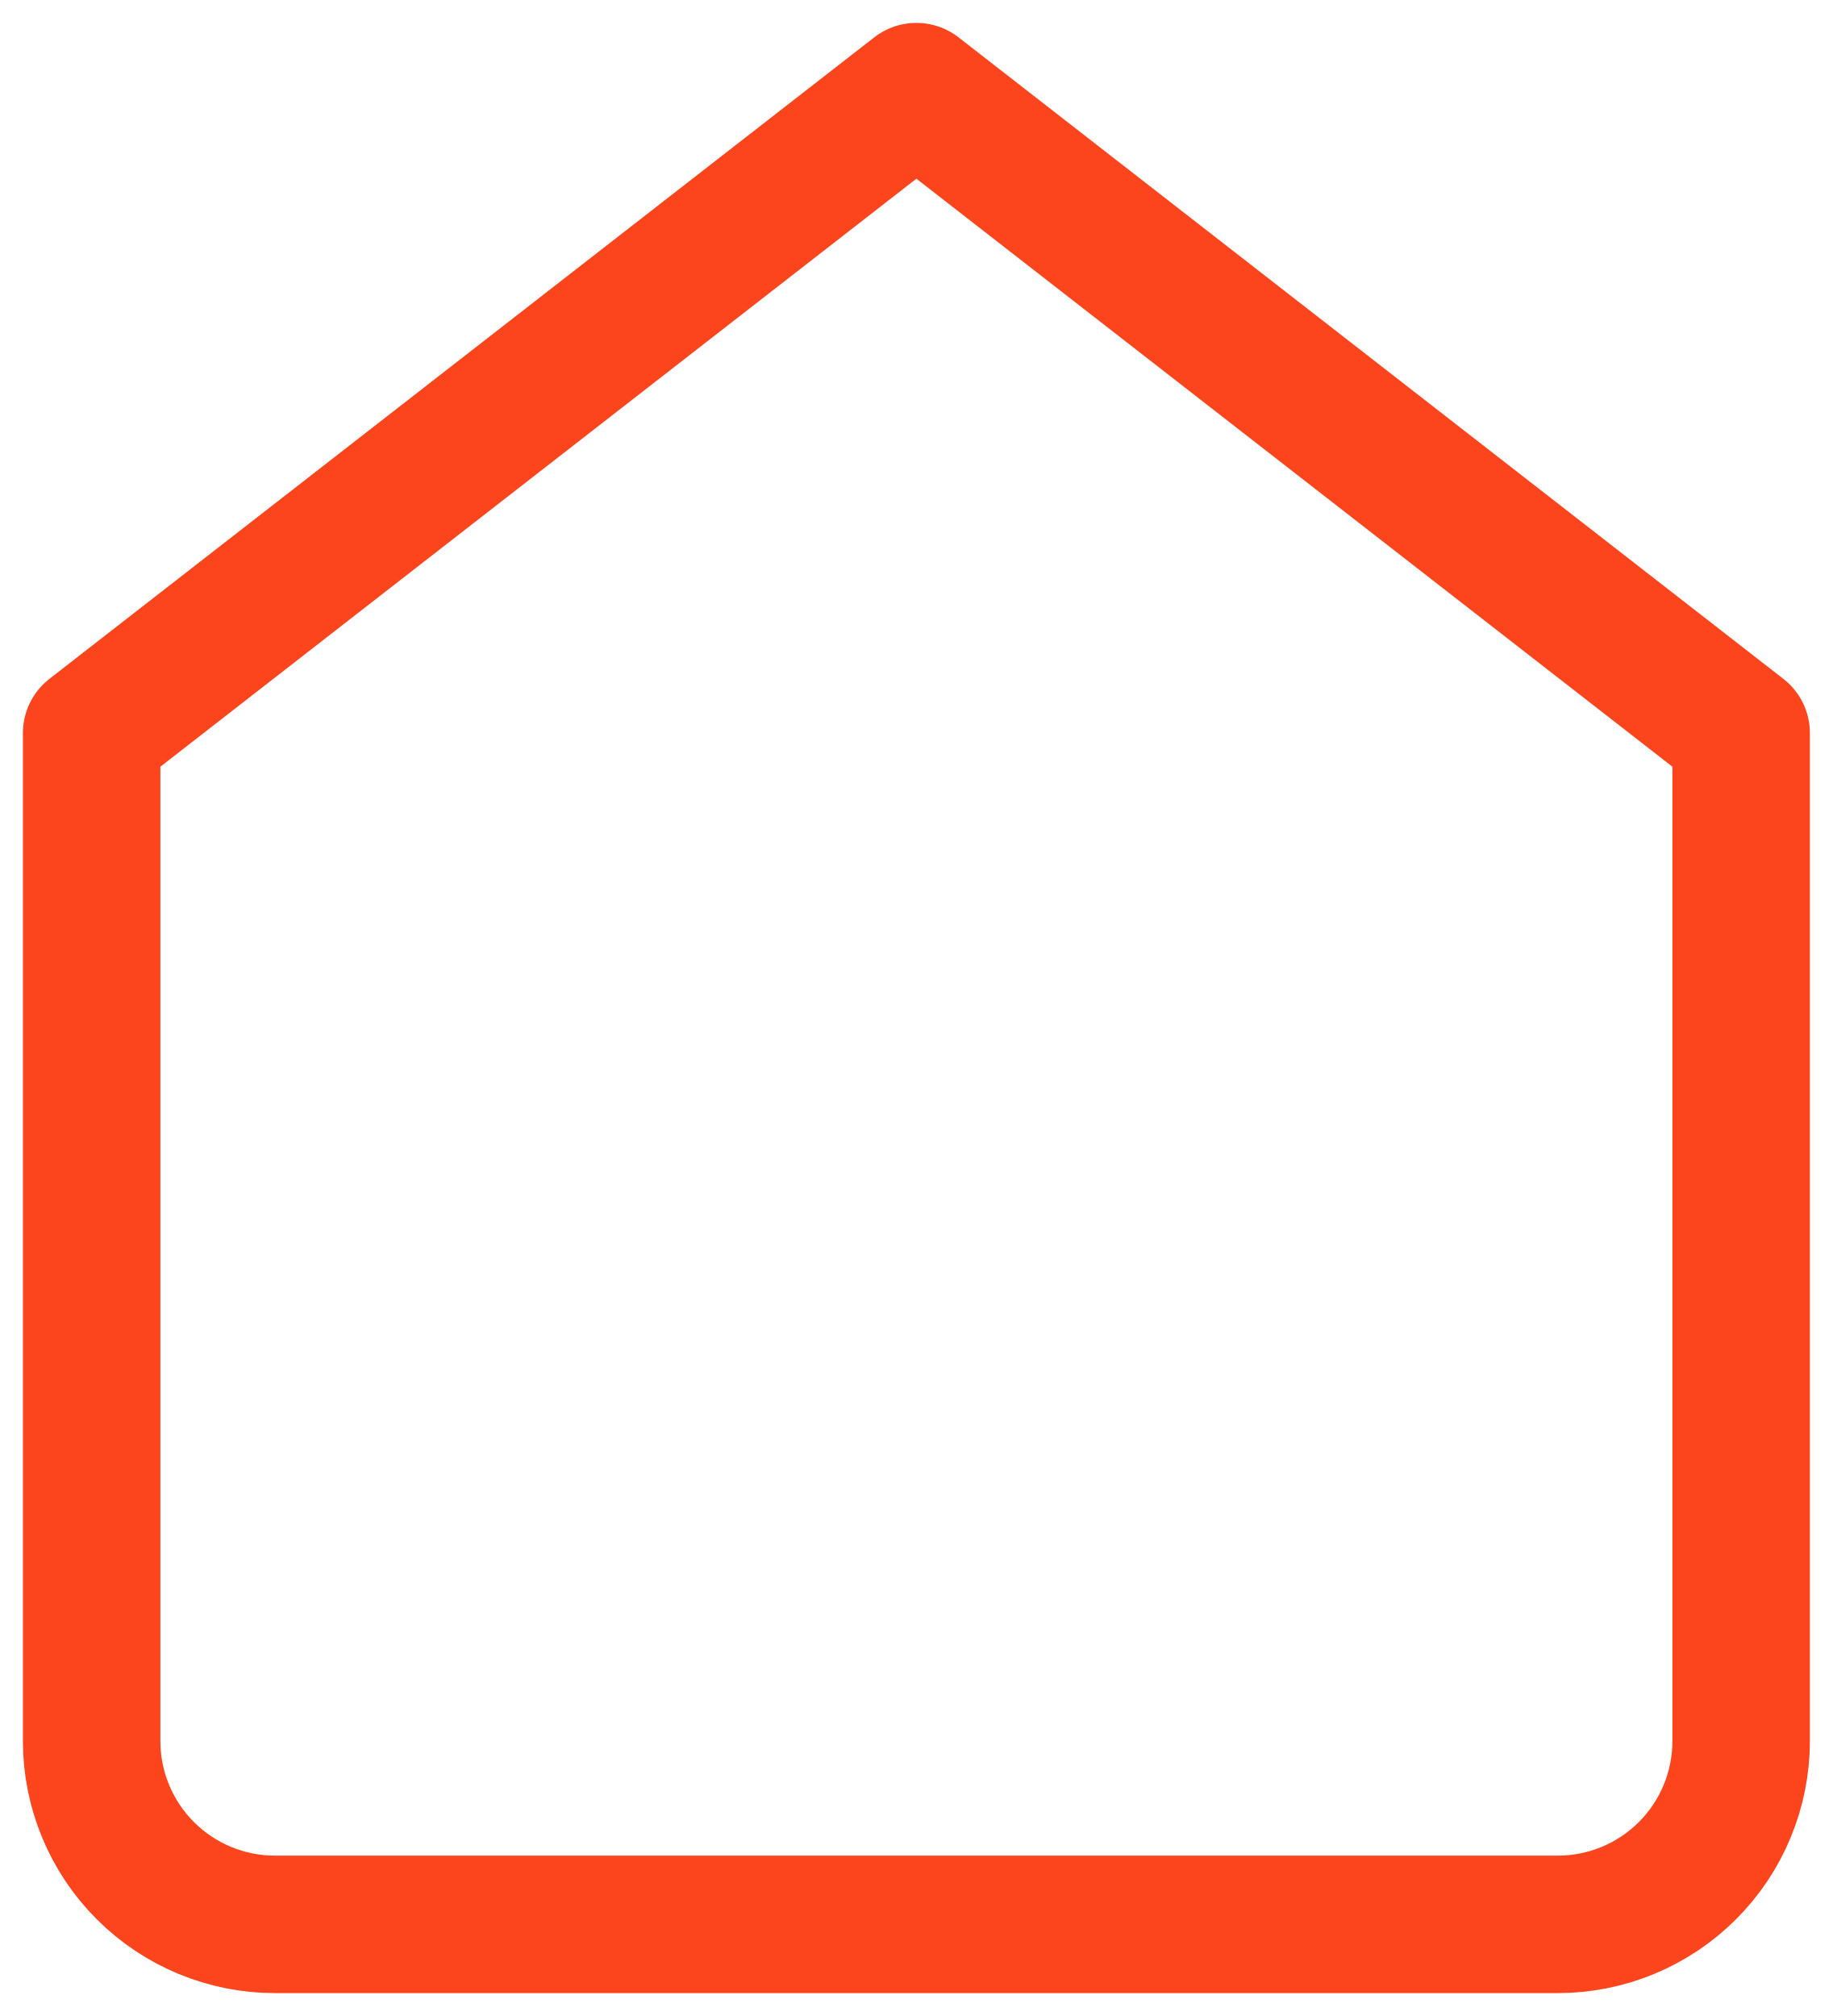
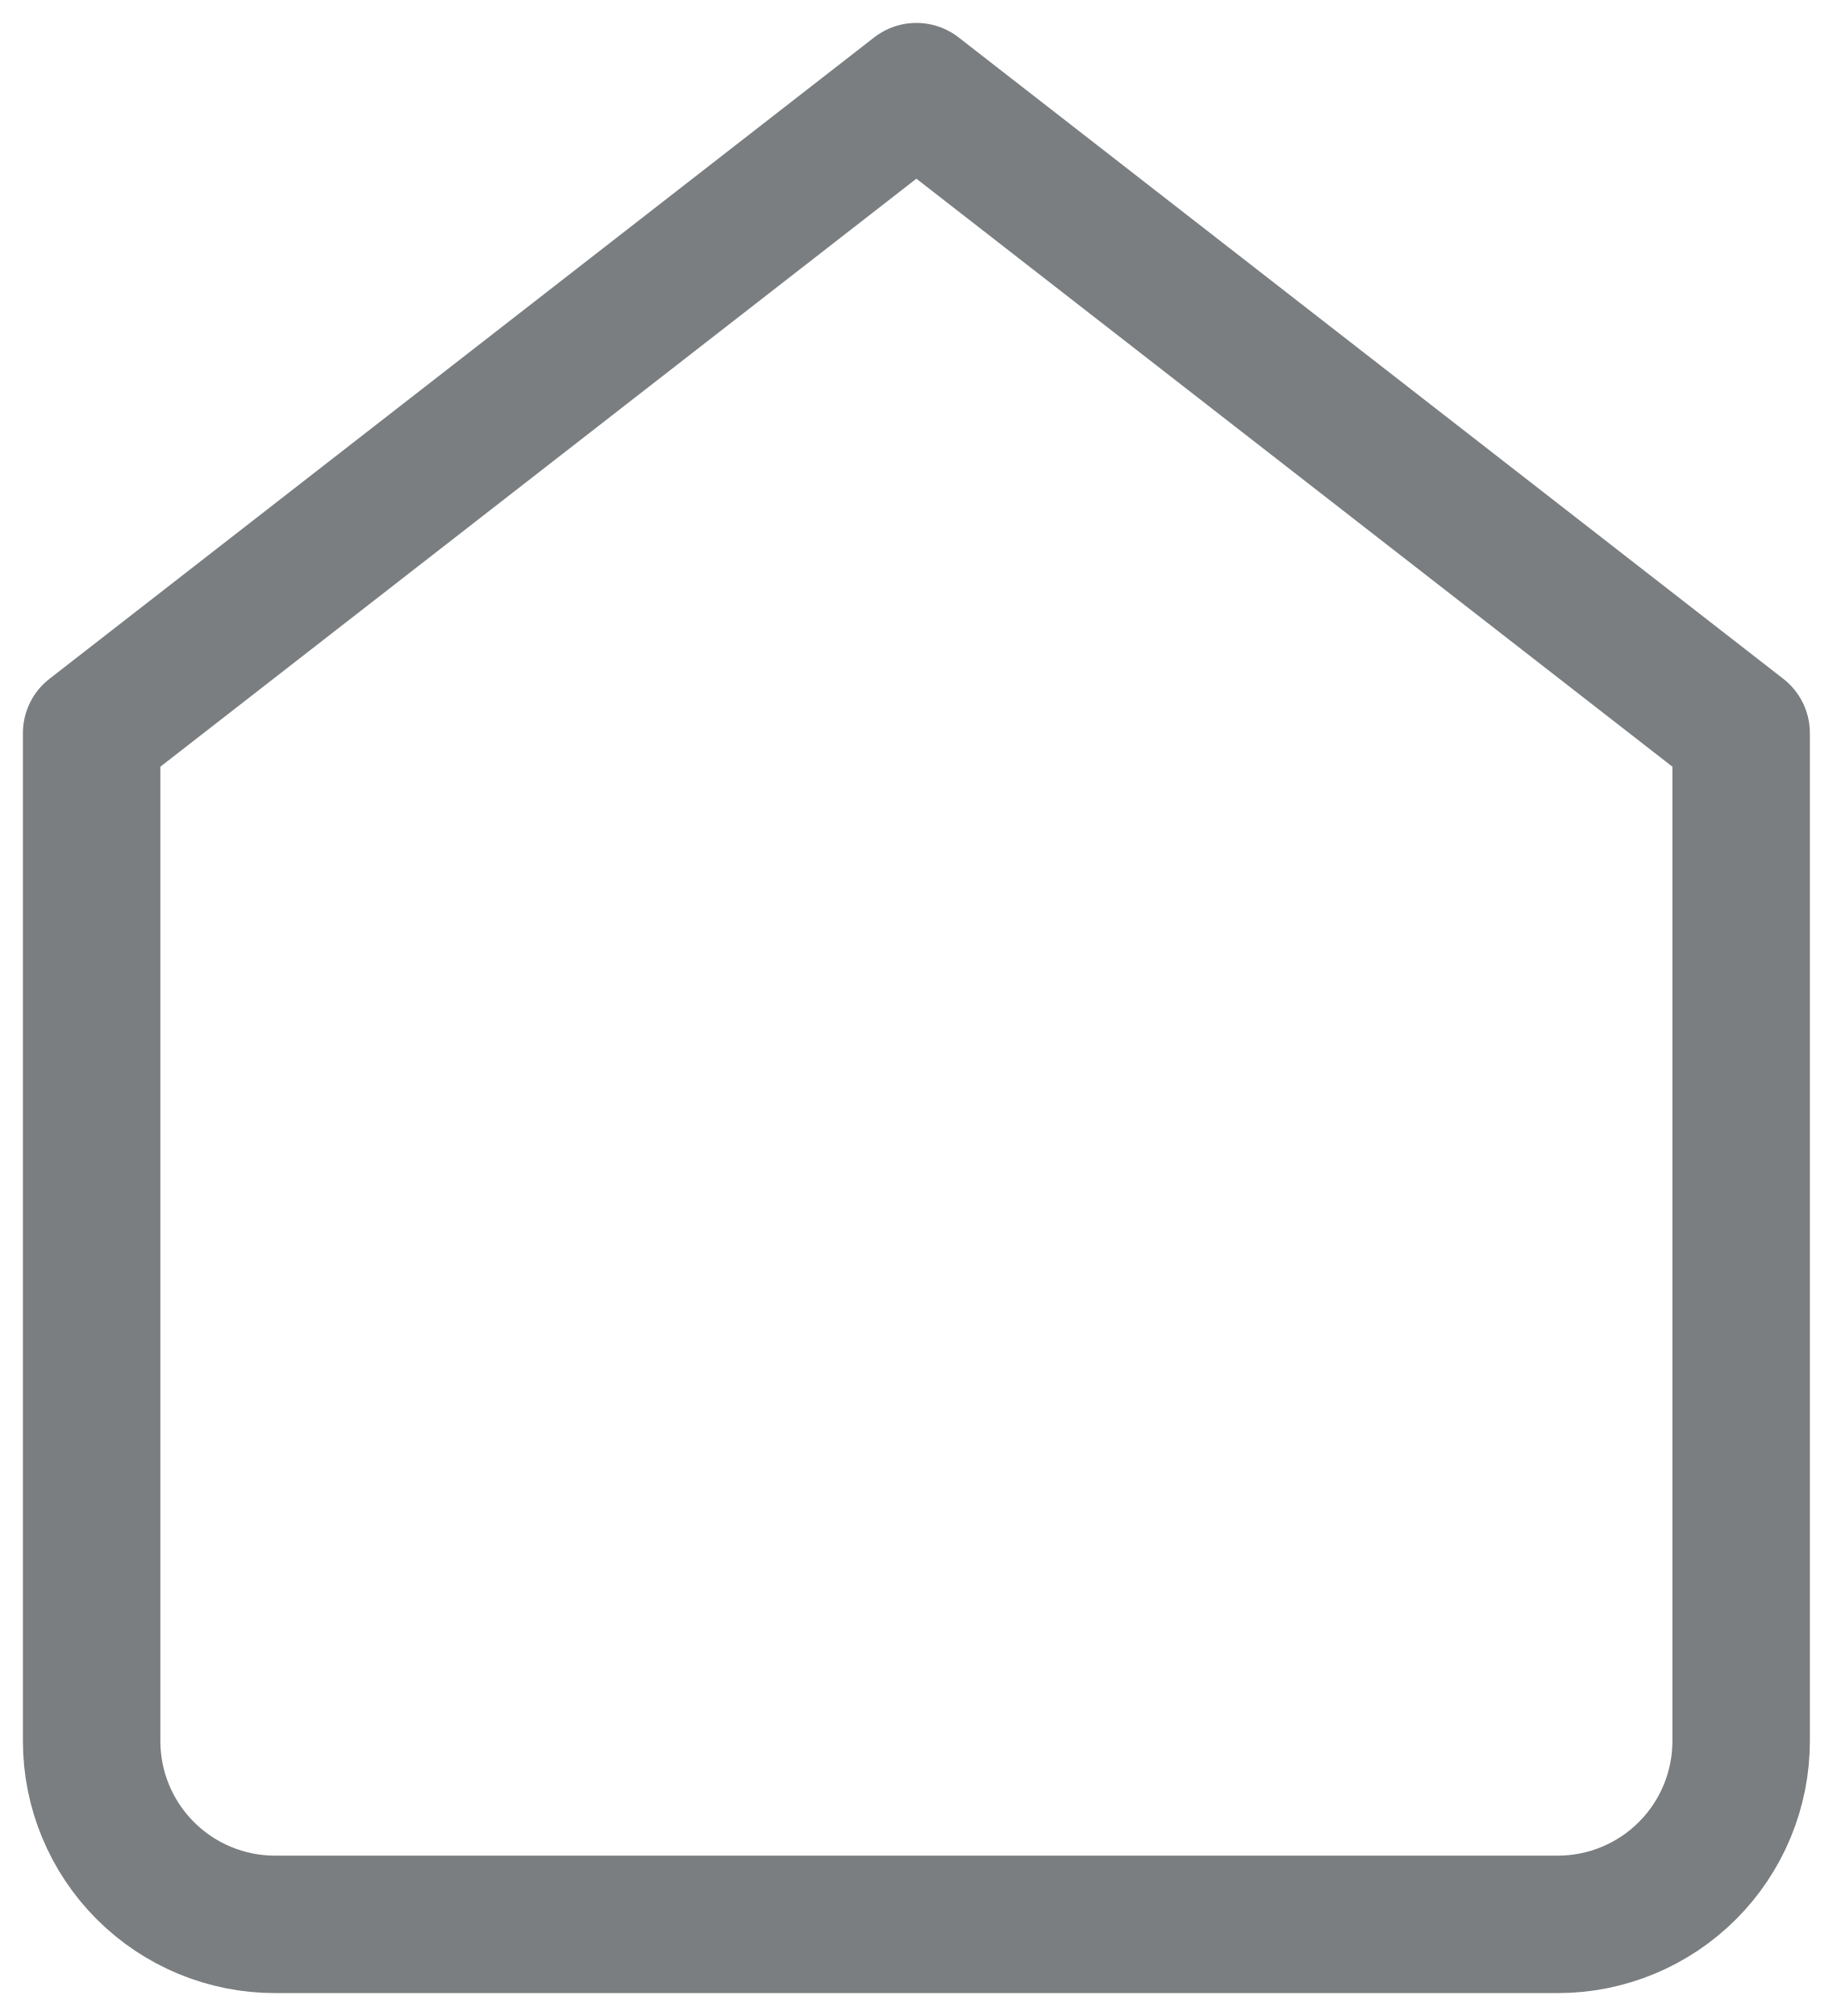
<svg xmlns="http://www.w3.org/2000/svg" width="20" height="22" viewBox="0 0 20 22" fill="none">
-   <path d="M1 8L10 1L19 8V19C19 19.53 18.789 20.039 18.414 20.414C18.039 20.789 17.53 21 17 21H3C2.47 21 1.961 20.789 1.586 20.414C1.211 20.039 1 19.53 1 19V8Z" stroke="#FC441D" stroke-width="1.5" stroke-linecap="round" stroke-linejoin="round" />
+   <path d="M1 8L10 1L19 8V19C19 19.53 18.789 20.039 18.414 20.414C18.039 20.789 17.53 21 17 21H3C2.47 21 1.961 20.789 1.586 20.414C1.211 20.039 1 19.53 1 19V8Z" stroke="#7A7E80" stroke-width="1.5" stroke-linecap="round" stroke-linejoin="round" />
</svg>
